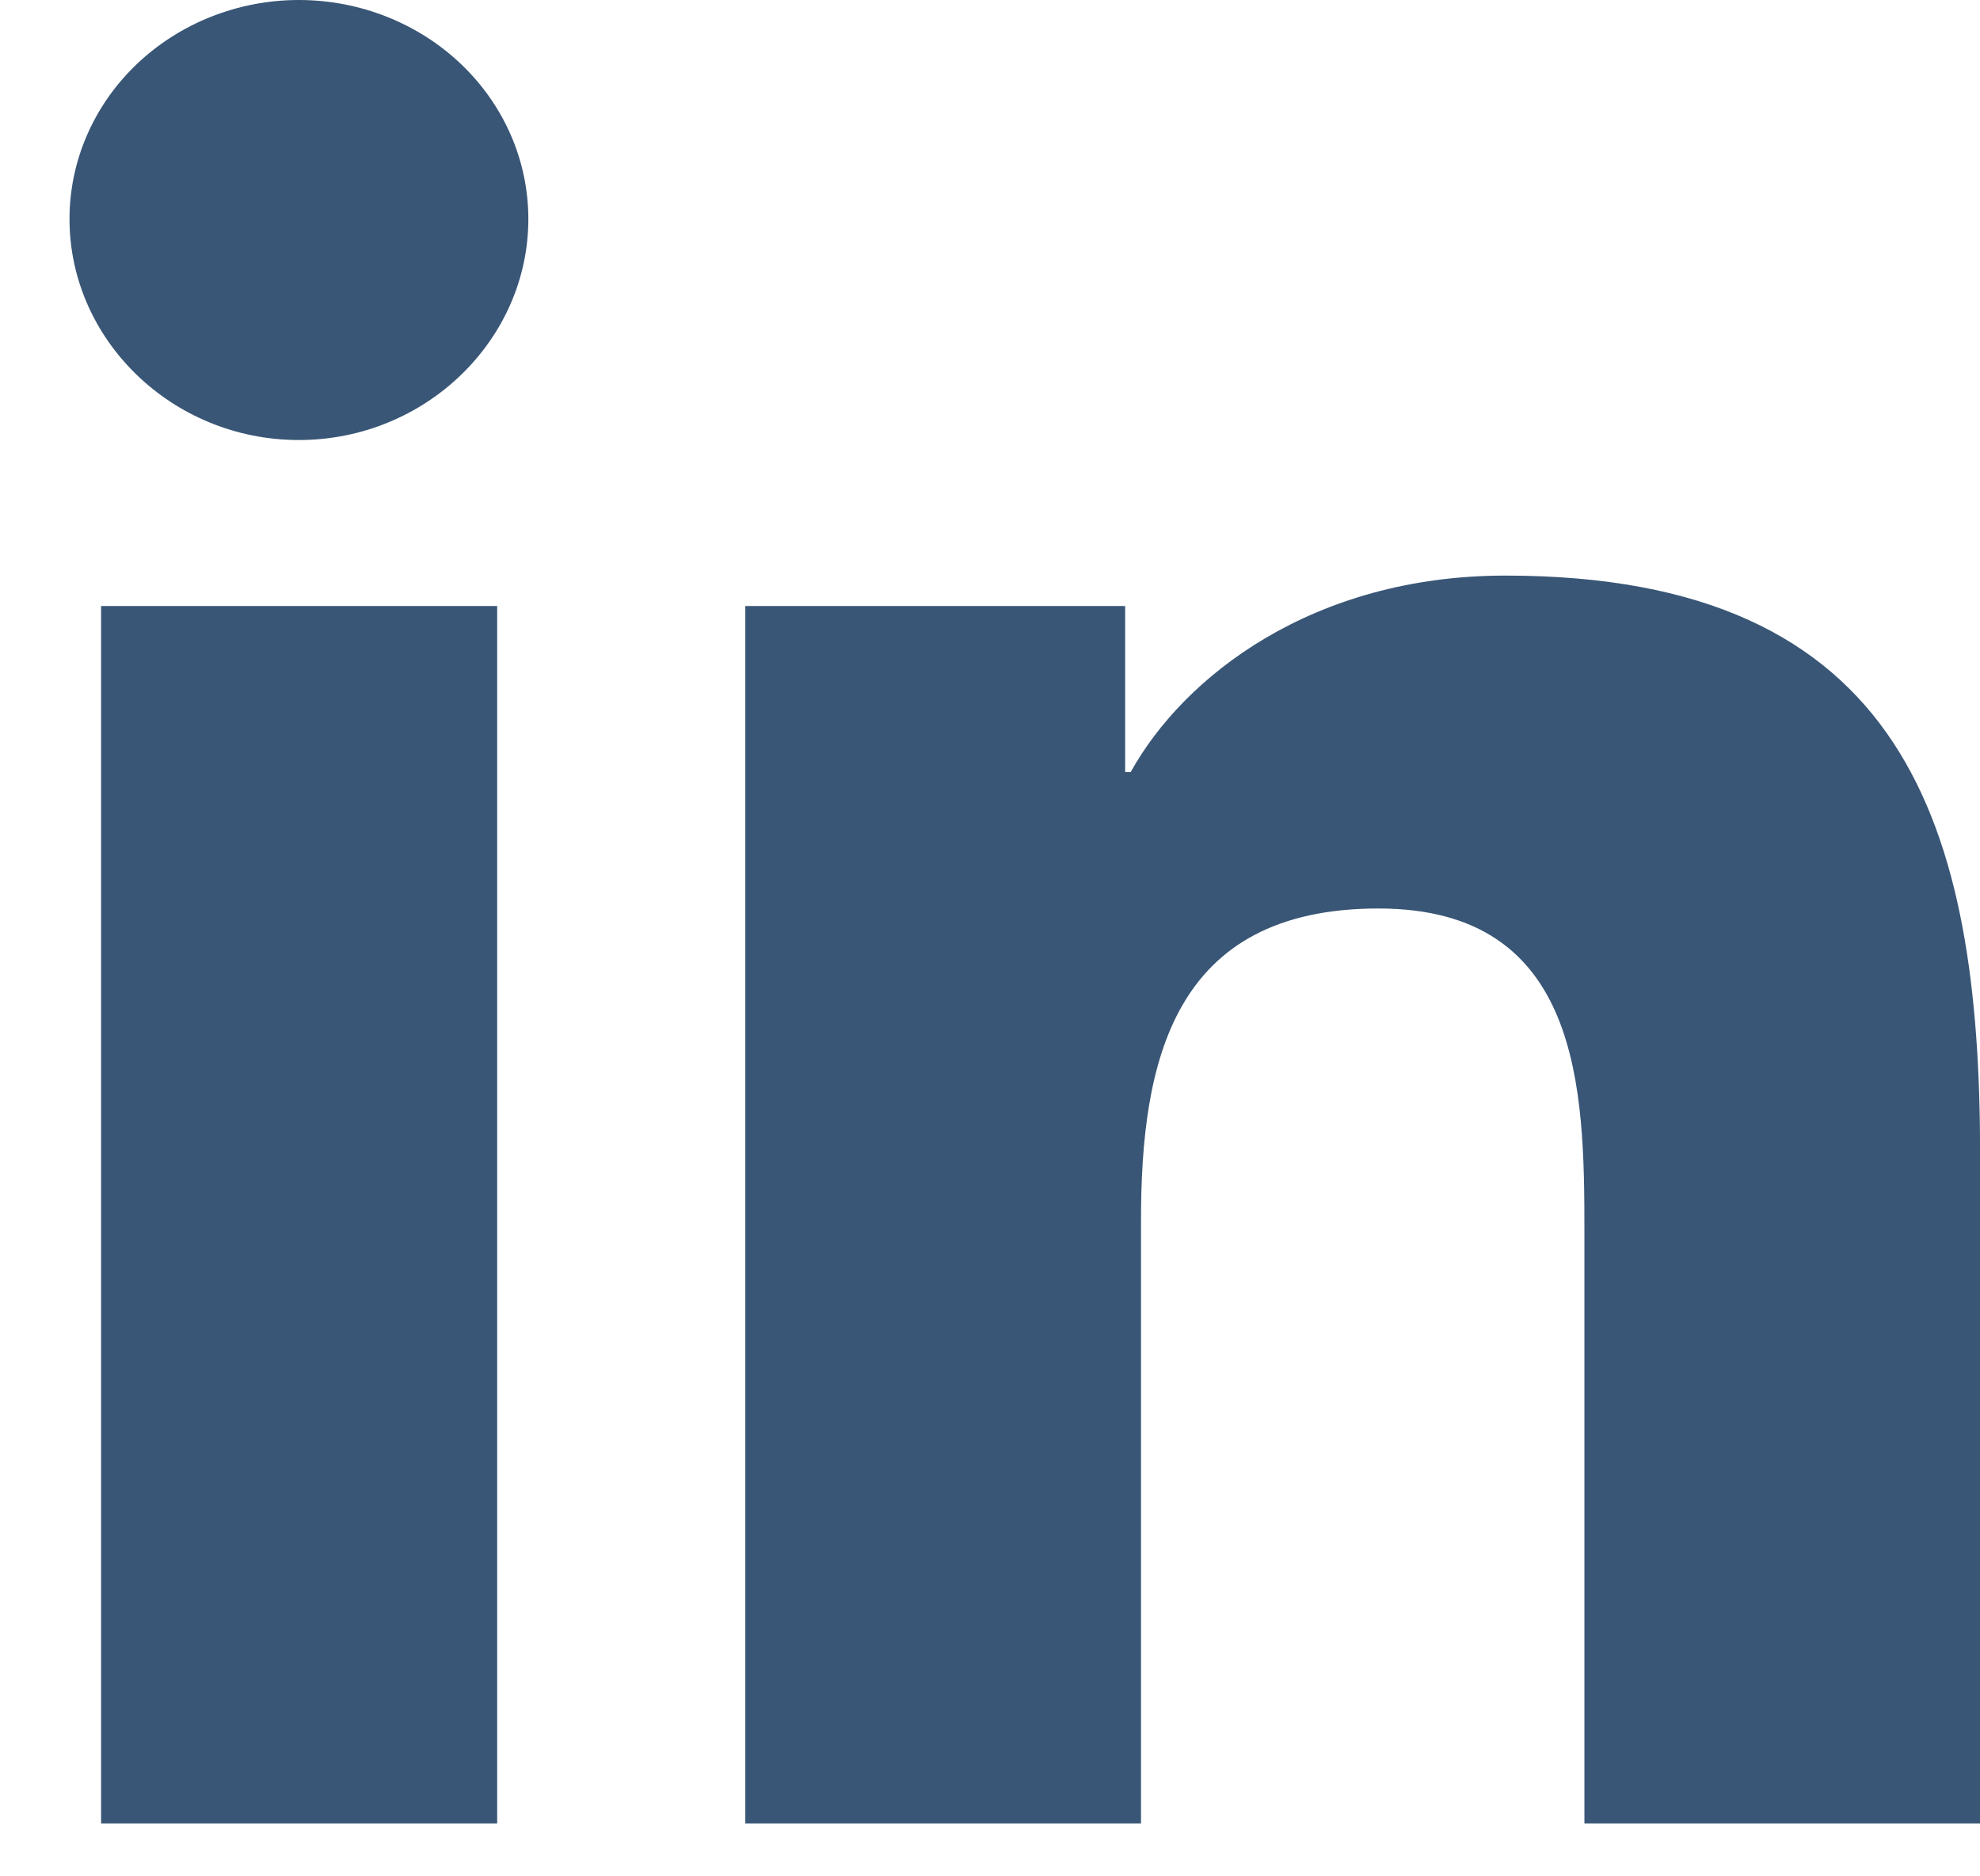
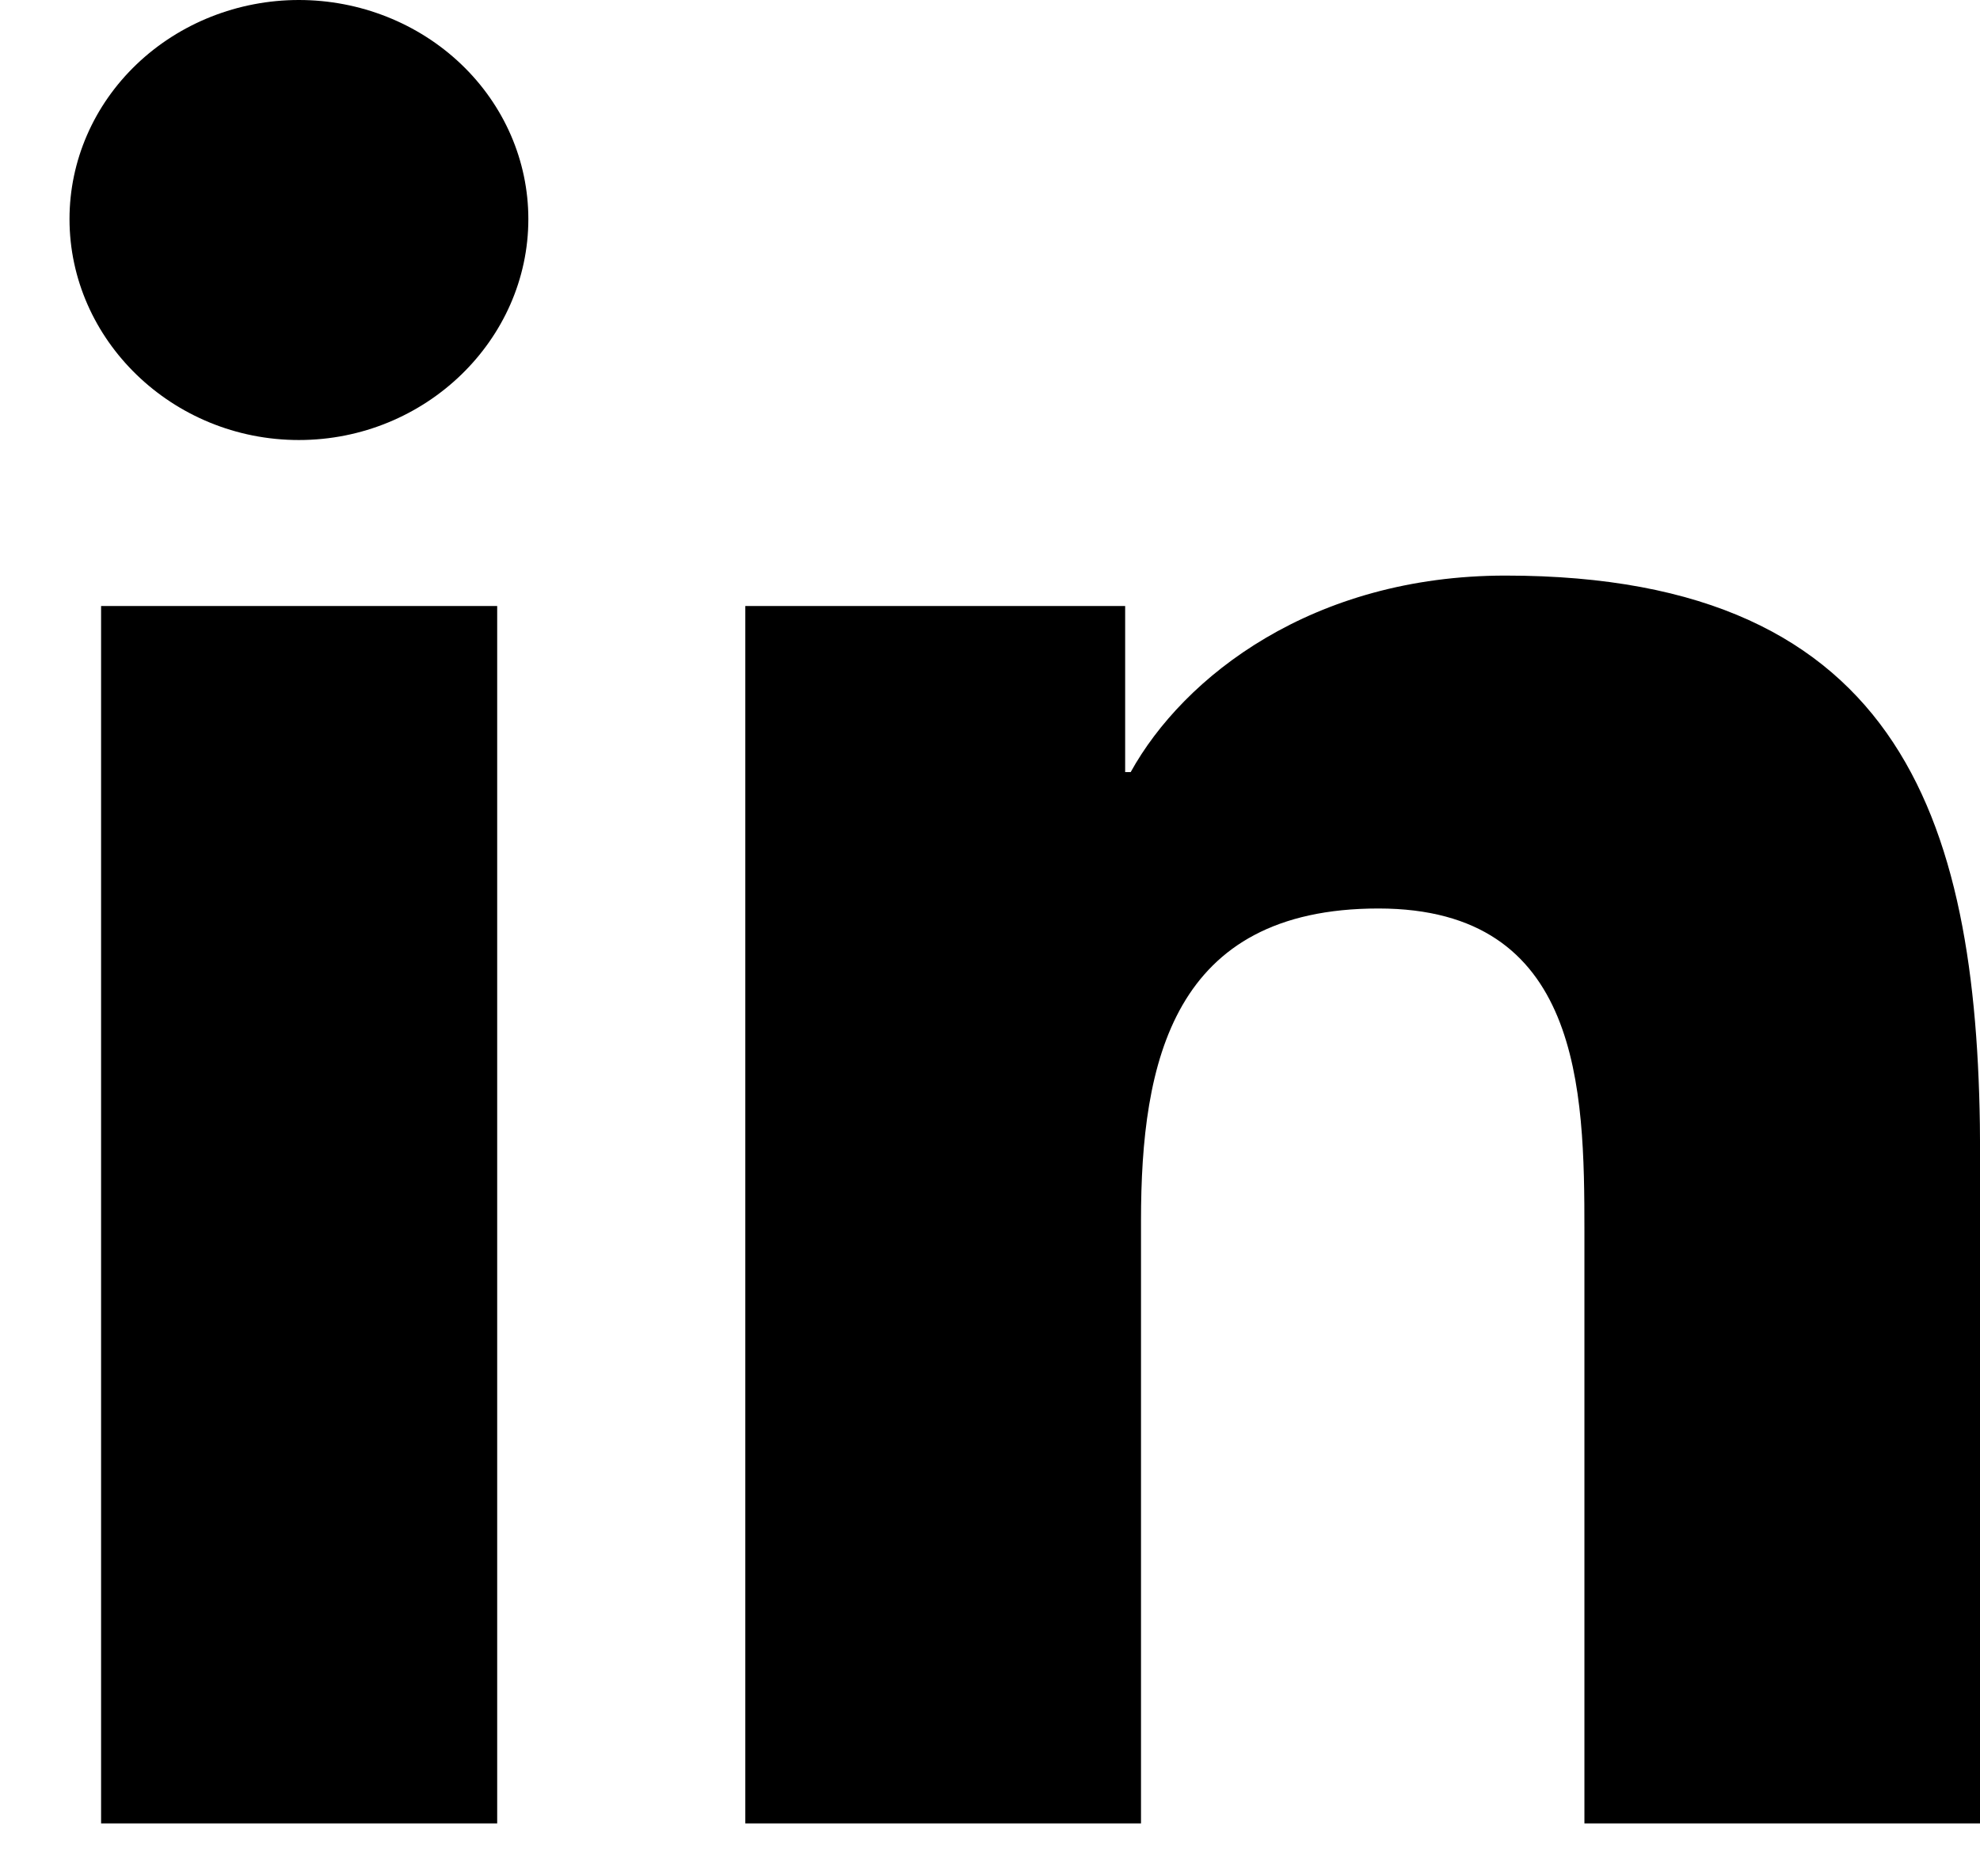
- <svg xmlns="http://www.w3.org/2000/svg" width="19" height="18" viewBox="0 0 19 18" fill="none">
-   <path d="M4.771 17.5H0.97V5.816H4.771V17.5ZM2.868 4.223C1.653 4.223 0.667 3.262 0.667 2.102C0.667 1.544 0.899 1.01 1.312 0.616C1.725 0.222 2.285 0 2.868 0C3.452 0 4.012 0.222 4.425 0.616C4.838 1.01 5.07 1.544 5.07 2.102C5.07 3.262 4.083 4.223 2.868 4.223ZM18.997 17.5H15.204V11.813C15.204 10.457 15.175 8.719 13.228 8.719C11.252 8.719 10.949 10.191 10.949 11.715V17.5H7.152V5.816H10.797V7.41H10.85C11.358 6.492 12.597 5.524 14.447 5.524C18.293 5.524 19.001 7.941 19.001 11.082V17.5H18.997Z" fill="#395676" />
+ <svg xmlns="http://www.w3.org/2000/svg" width="19" height="18" viewBox="0 0 19 18">
+   <path d="M4.771 17.5H0.97V5.816H4.771V17.5ZM2.868 4.223C1.653 4.223 0.667 3.262 0.667 2.102C0.667 1.544 0.899 1.01 1.312 0.616C1.725 0.222 2.285 0 2.868 0C3.452 0 4.012 0.222 4.425 0.616C4.838 1.01 5.07 1.544 5.07 2.102C5.07 3.262 4.083 4.223 2.868 4.223ZM18.997 17.5H15.204V11.813C15.204 10.457 15.175 8.719 13.228 8.719C11.252 8.719 10.949 10.191 10.949 11.715V17.5H7.152V5.816H10.797V7.41H10.85C11.358 6.492 12.597 5.524 14.447 5.524C18.293 5.524 19.001 7.941 19.001 11.082V17.5H18.997Z" />
</svg>
